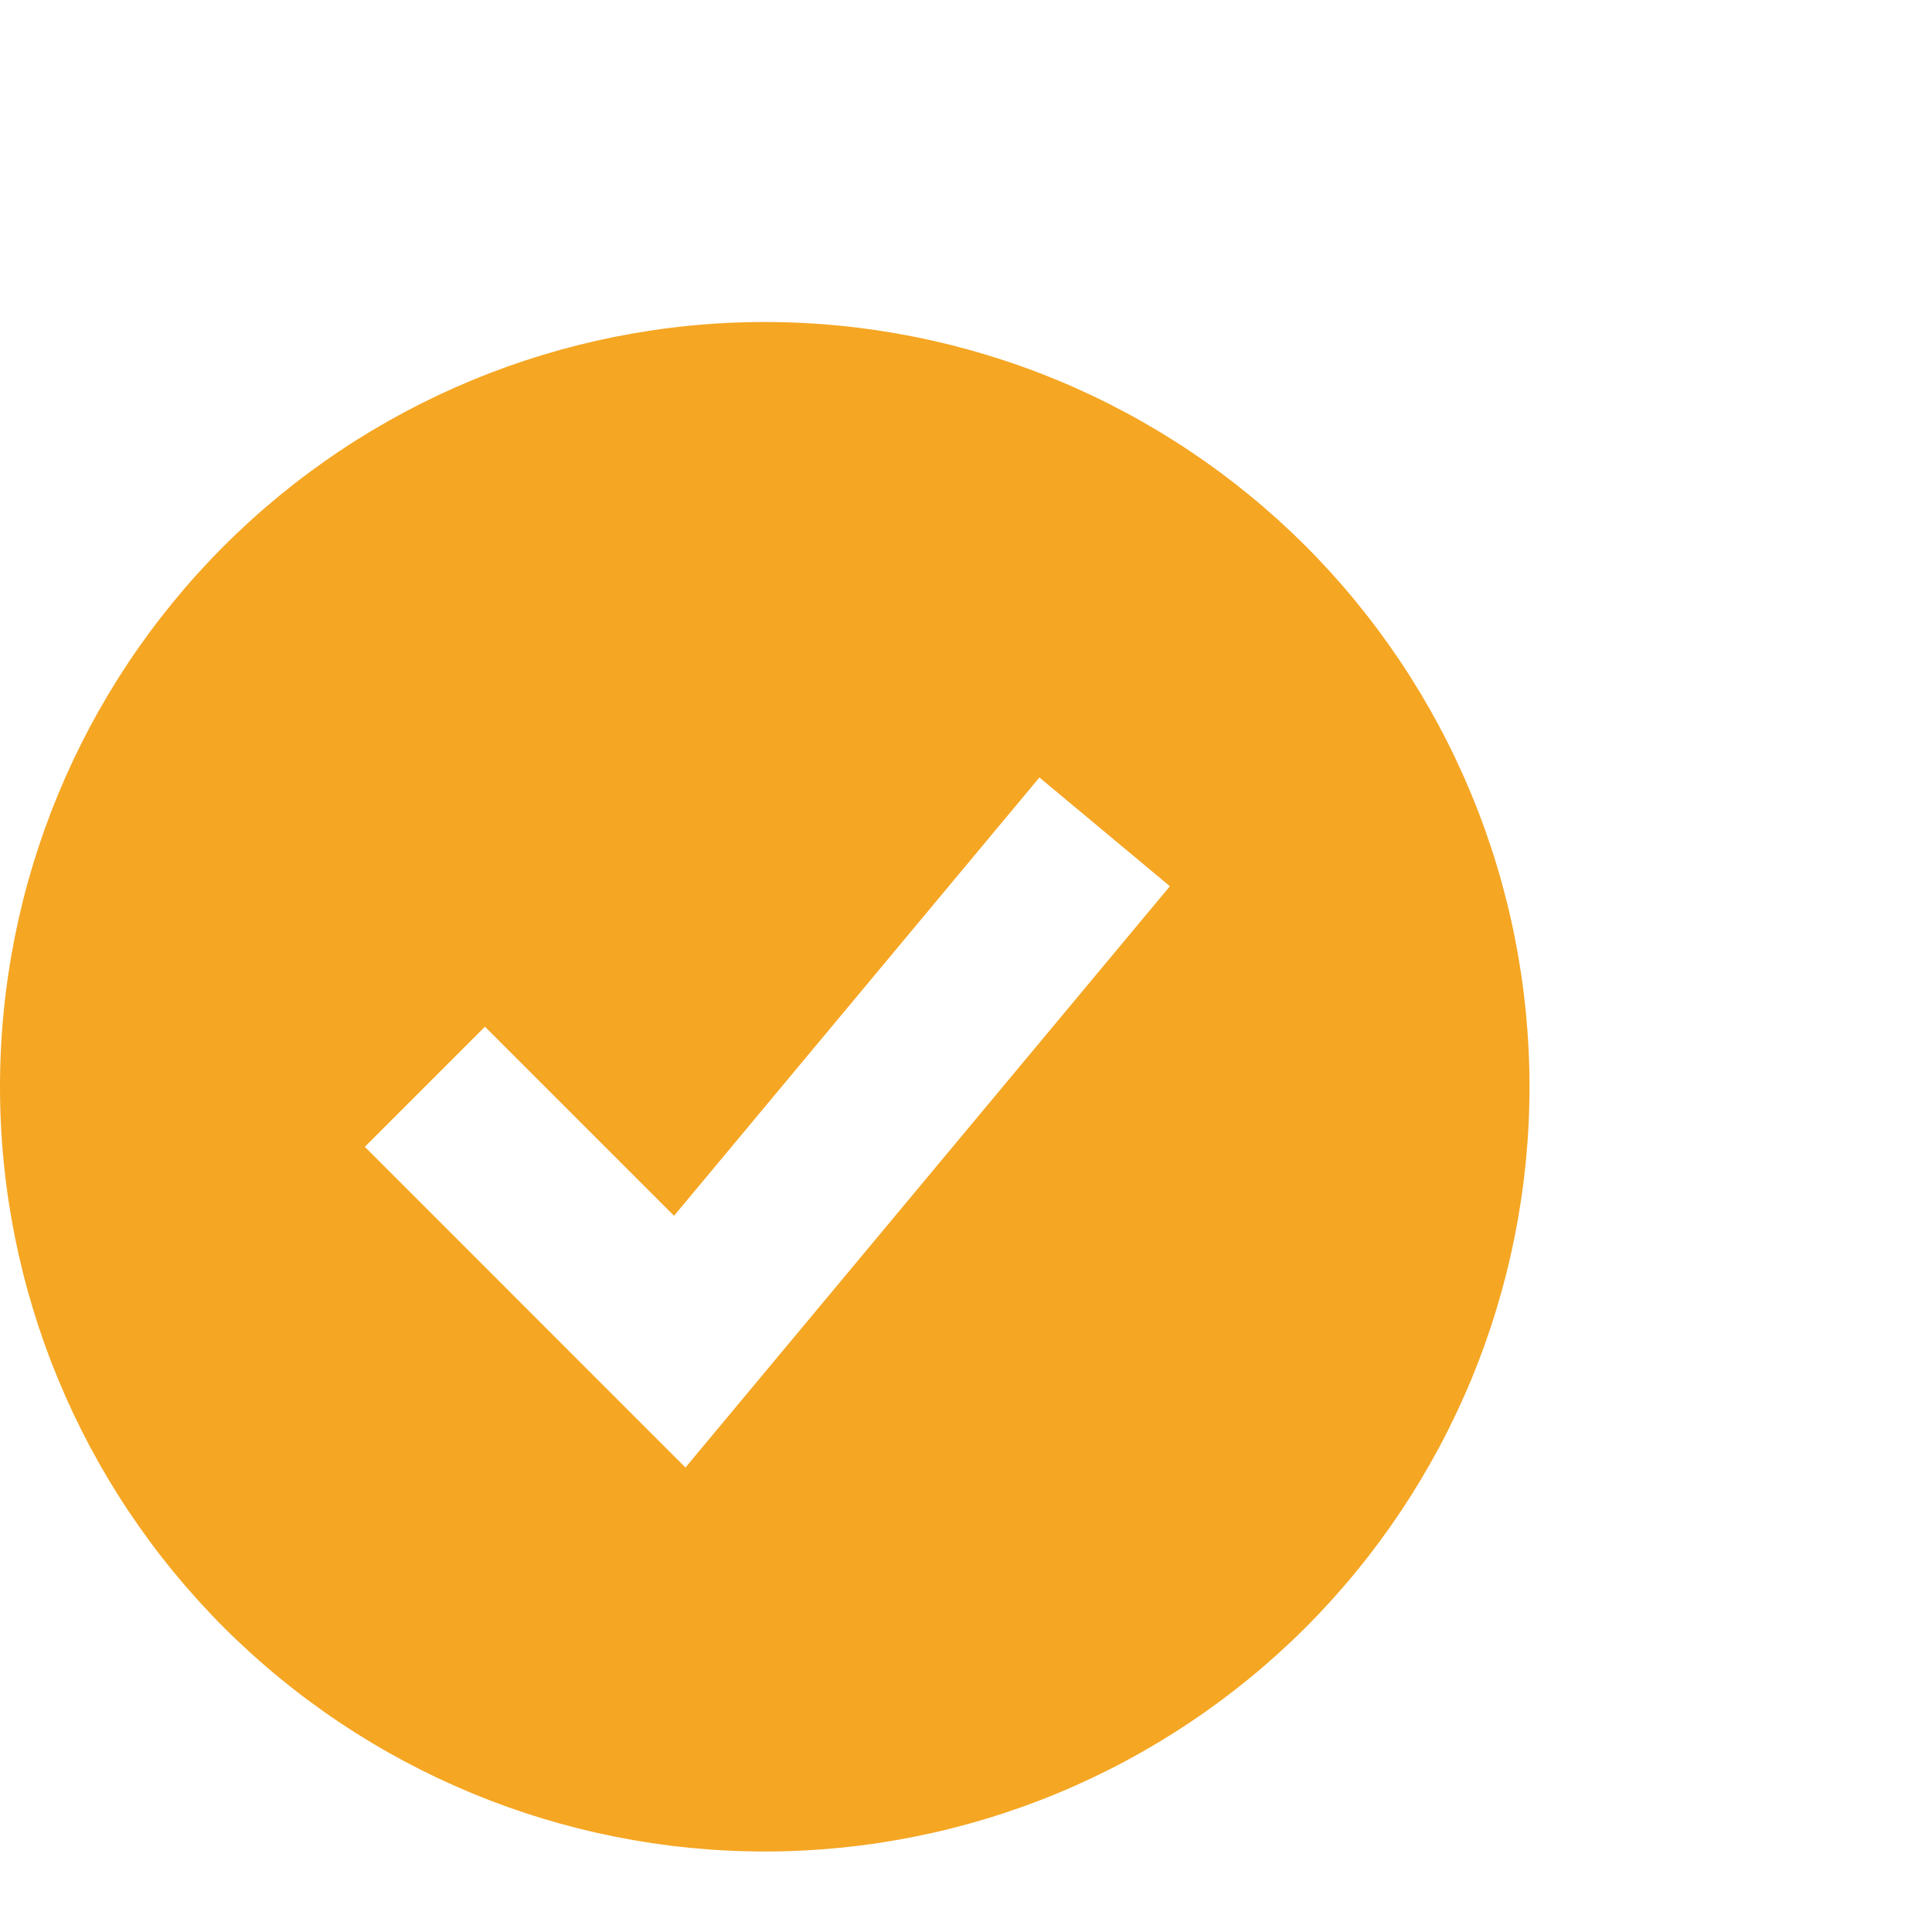
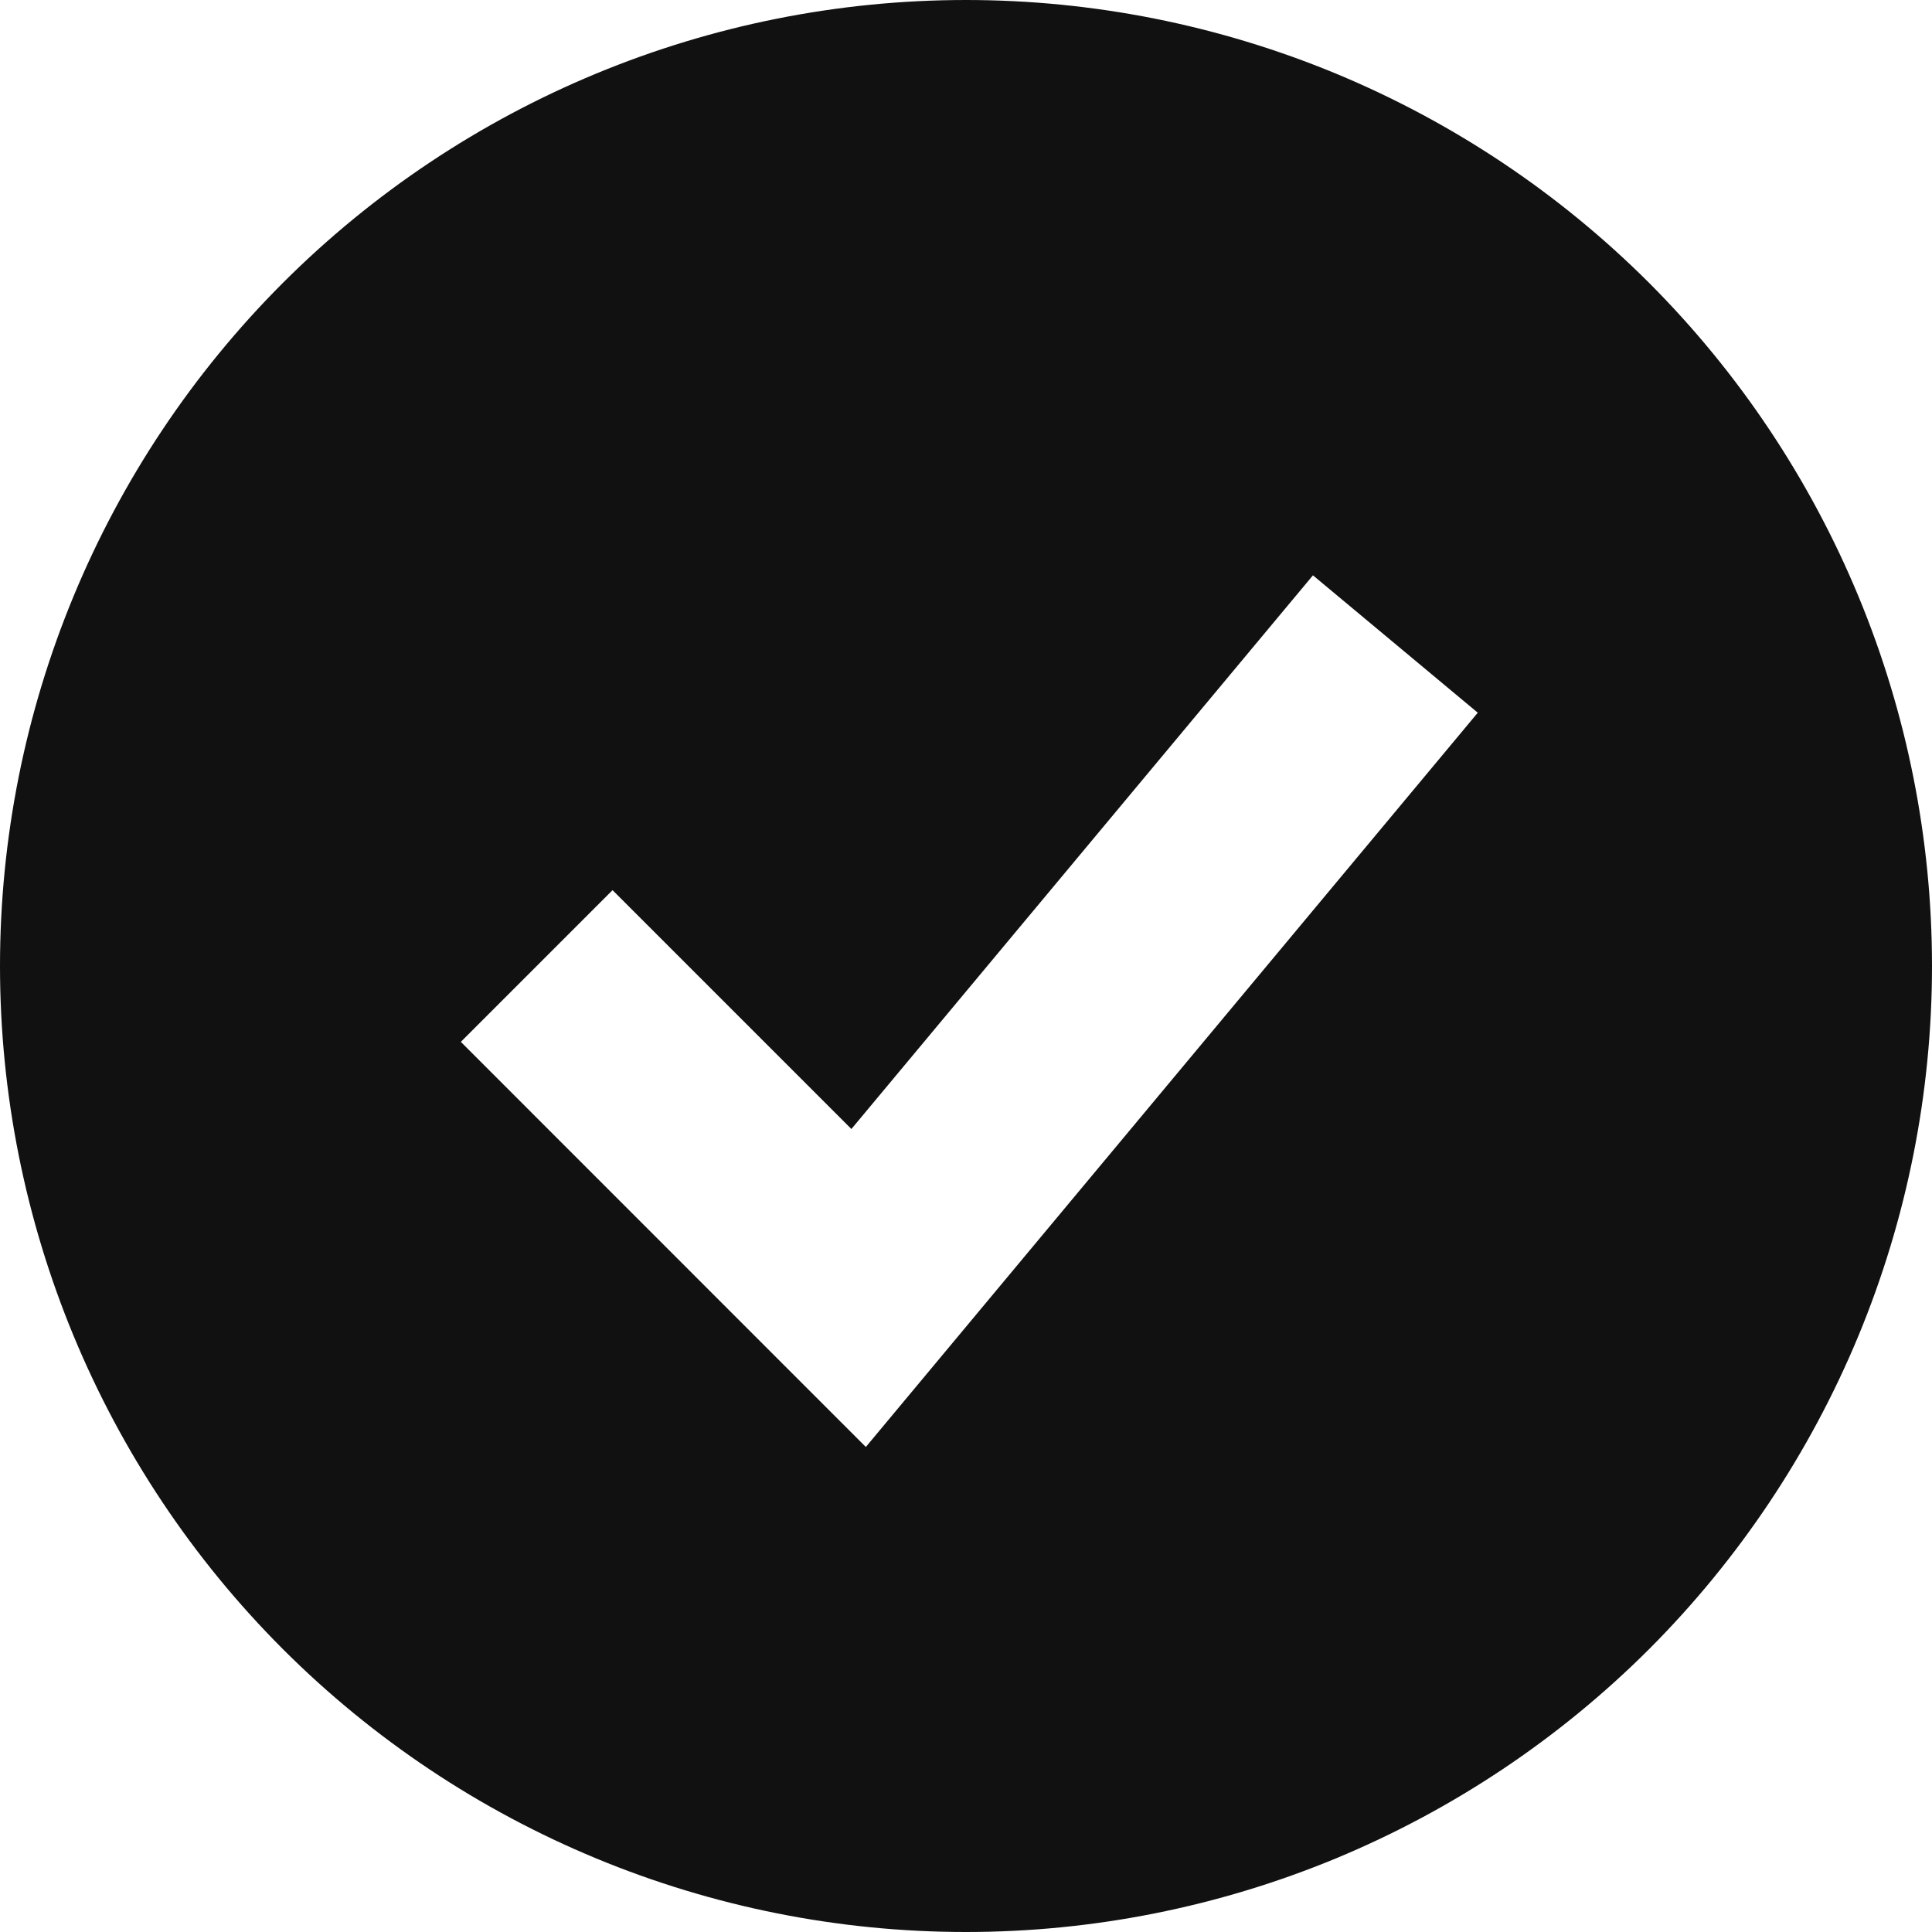
- <svg xmlns="http://www.w3.org/2000/svg" width="24" height="24" viewBox="0 0 24 24" fill="none">
-   <path fill-rule="evenodd" clip-rule="evenodd" d="M9.5 23C10.748 23 11.983 22.754 13.136 22.277C14.288 21.799 15.335 21.1 16.218 20.218C17.1 19.335 17.799 18.288 18.277 17.136C18.754 15.983 19 14.748 19 13.5C19 12.252 18.754 11.017 18.277 9.865C17.799 8.712 17.1 7.665 16.218 6.782C15.335 5.9 14.288 5.201 13.136 4.723C11.983 4.246 10.748 4 9.5 4C6.98 4 4.564 5.001 2.782 6.782C1.001 8.564 0 10.98 0 13.5C0 16.02 1.001 18.436 2.782 20.218C4.564 21.999 6.98 23 9.5 23ZM9.255 17.342L14.533 11.009L12.912 9.658L8.373 15.103L6.024 12.754L4.532 14.246L7.698 17.413L8.515 18.23L9.255 17.342Z" fill="#F5A623" />
+ <svg xmlns="http://www.w3.org/2000/svg" width="19" height="19" viewBox="0 0 19 19" fill="none">
+   <path fill-rule="evenodd" clip-rule="evenodd" d="M9.5 19C10.748 19 11.983 18.754 13.136 18.277C14.288 17.799 15.335 17.1 16.218 16.218C17.1 15.335 17.799 14.288 18.277 13.136C18.754 11.983 19 10.748 19 9.5C19 8.252 18.754 7.017 18.277 5.865C17.799 4.712 17.1 3.665 16.218 2.782C15.335 1.9 14.288 1.201 13.136 0.723C11.983 0.246 10.748 -1.85901e-08 9.5 0C6.98 3.75443e-08 4.564 1.001 2.782 2.782C1.001 4.564 0 6.98 0 9.5C0 12.02 1.001 14.436 2.782 16.218C4.564 17.999 6.98 19 9.5 19ZM9.255 13.342L14.533 7.009L12.912 5.658L8.373 11.103L6.024 8.754L4.532 10.246L7.698 13.413L8.515 14.23L9.255 13.342Z" fill="#111111" />
</svg>
